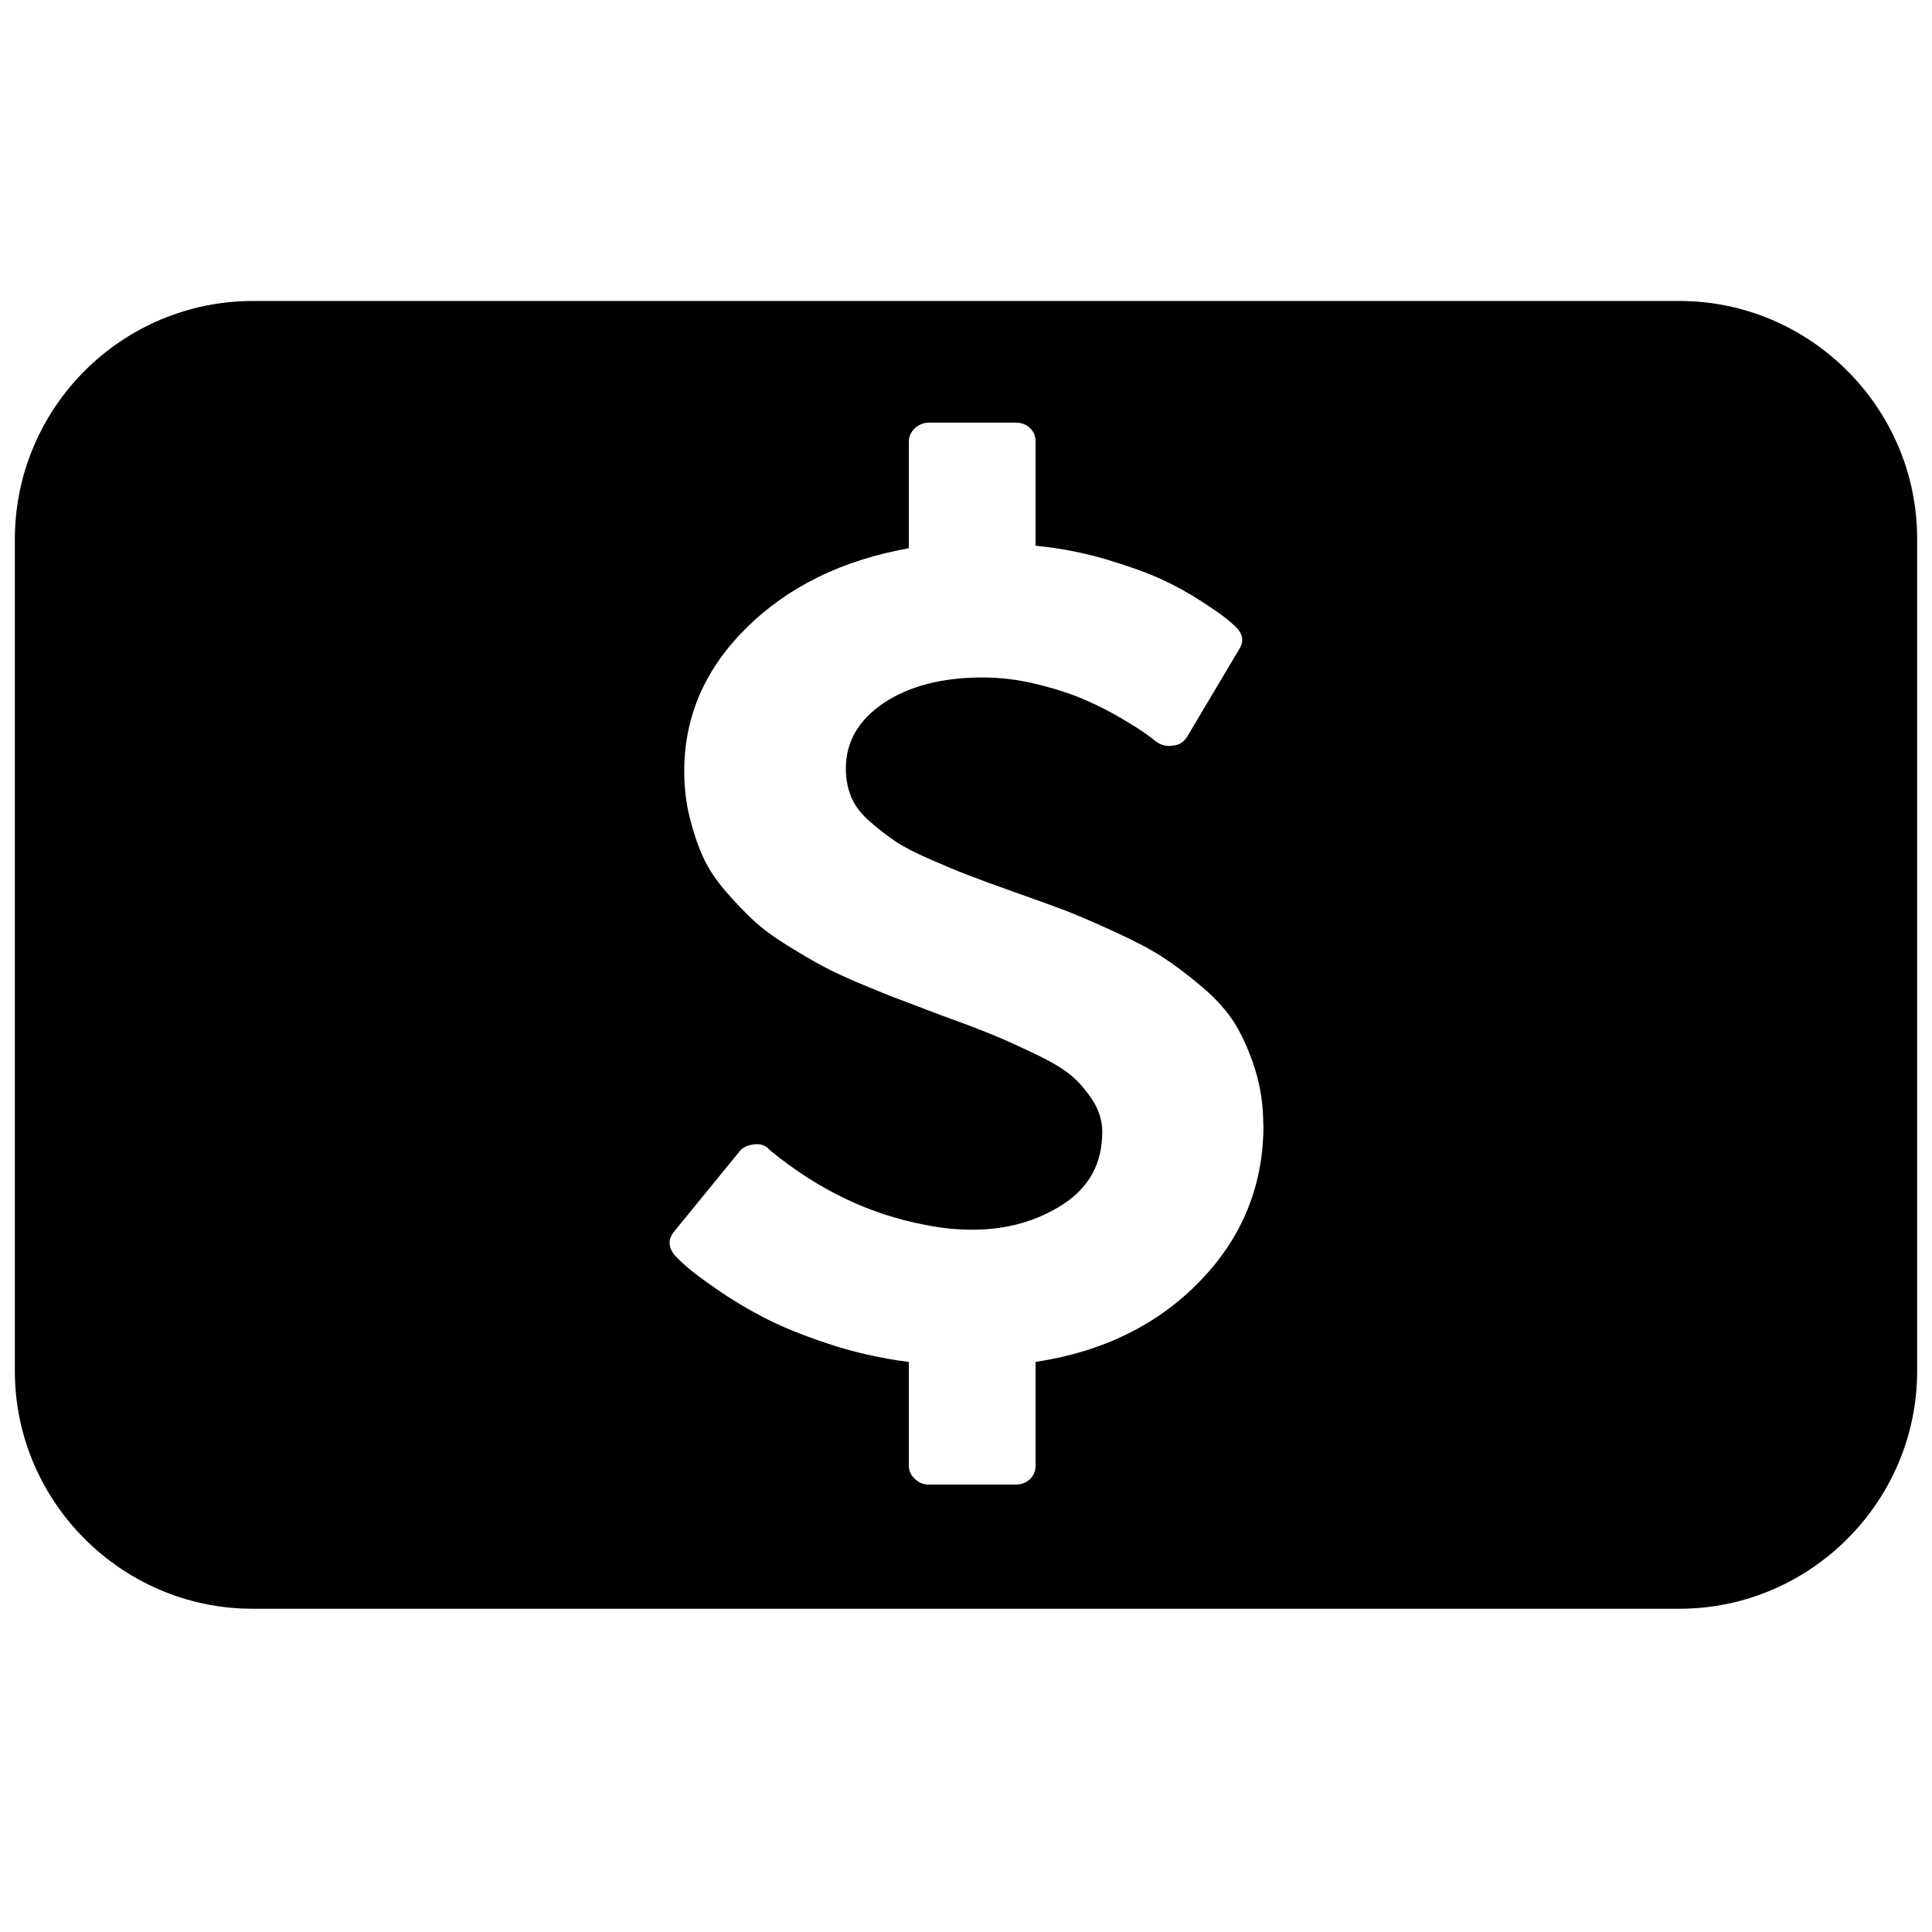
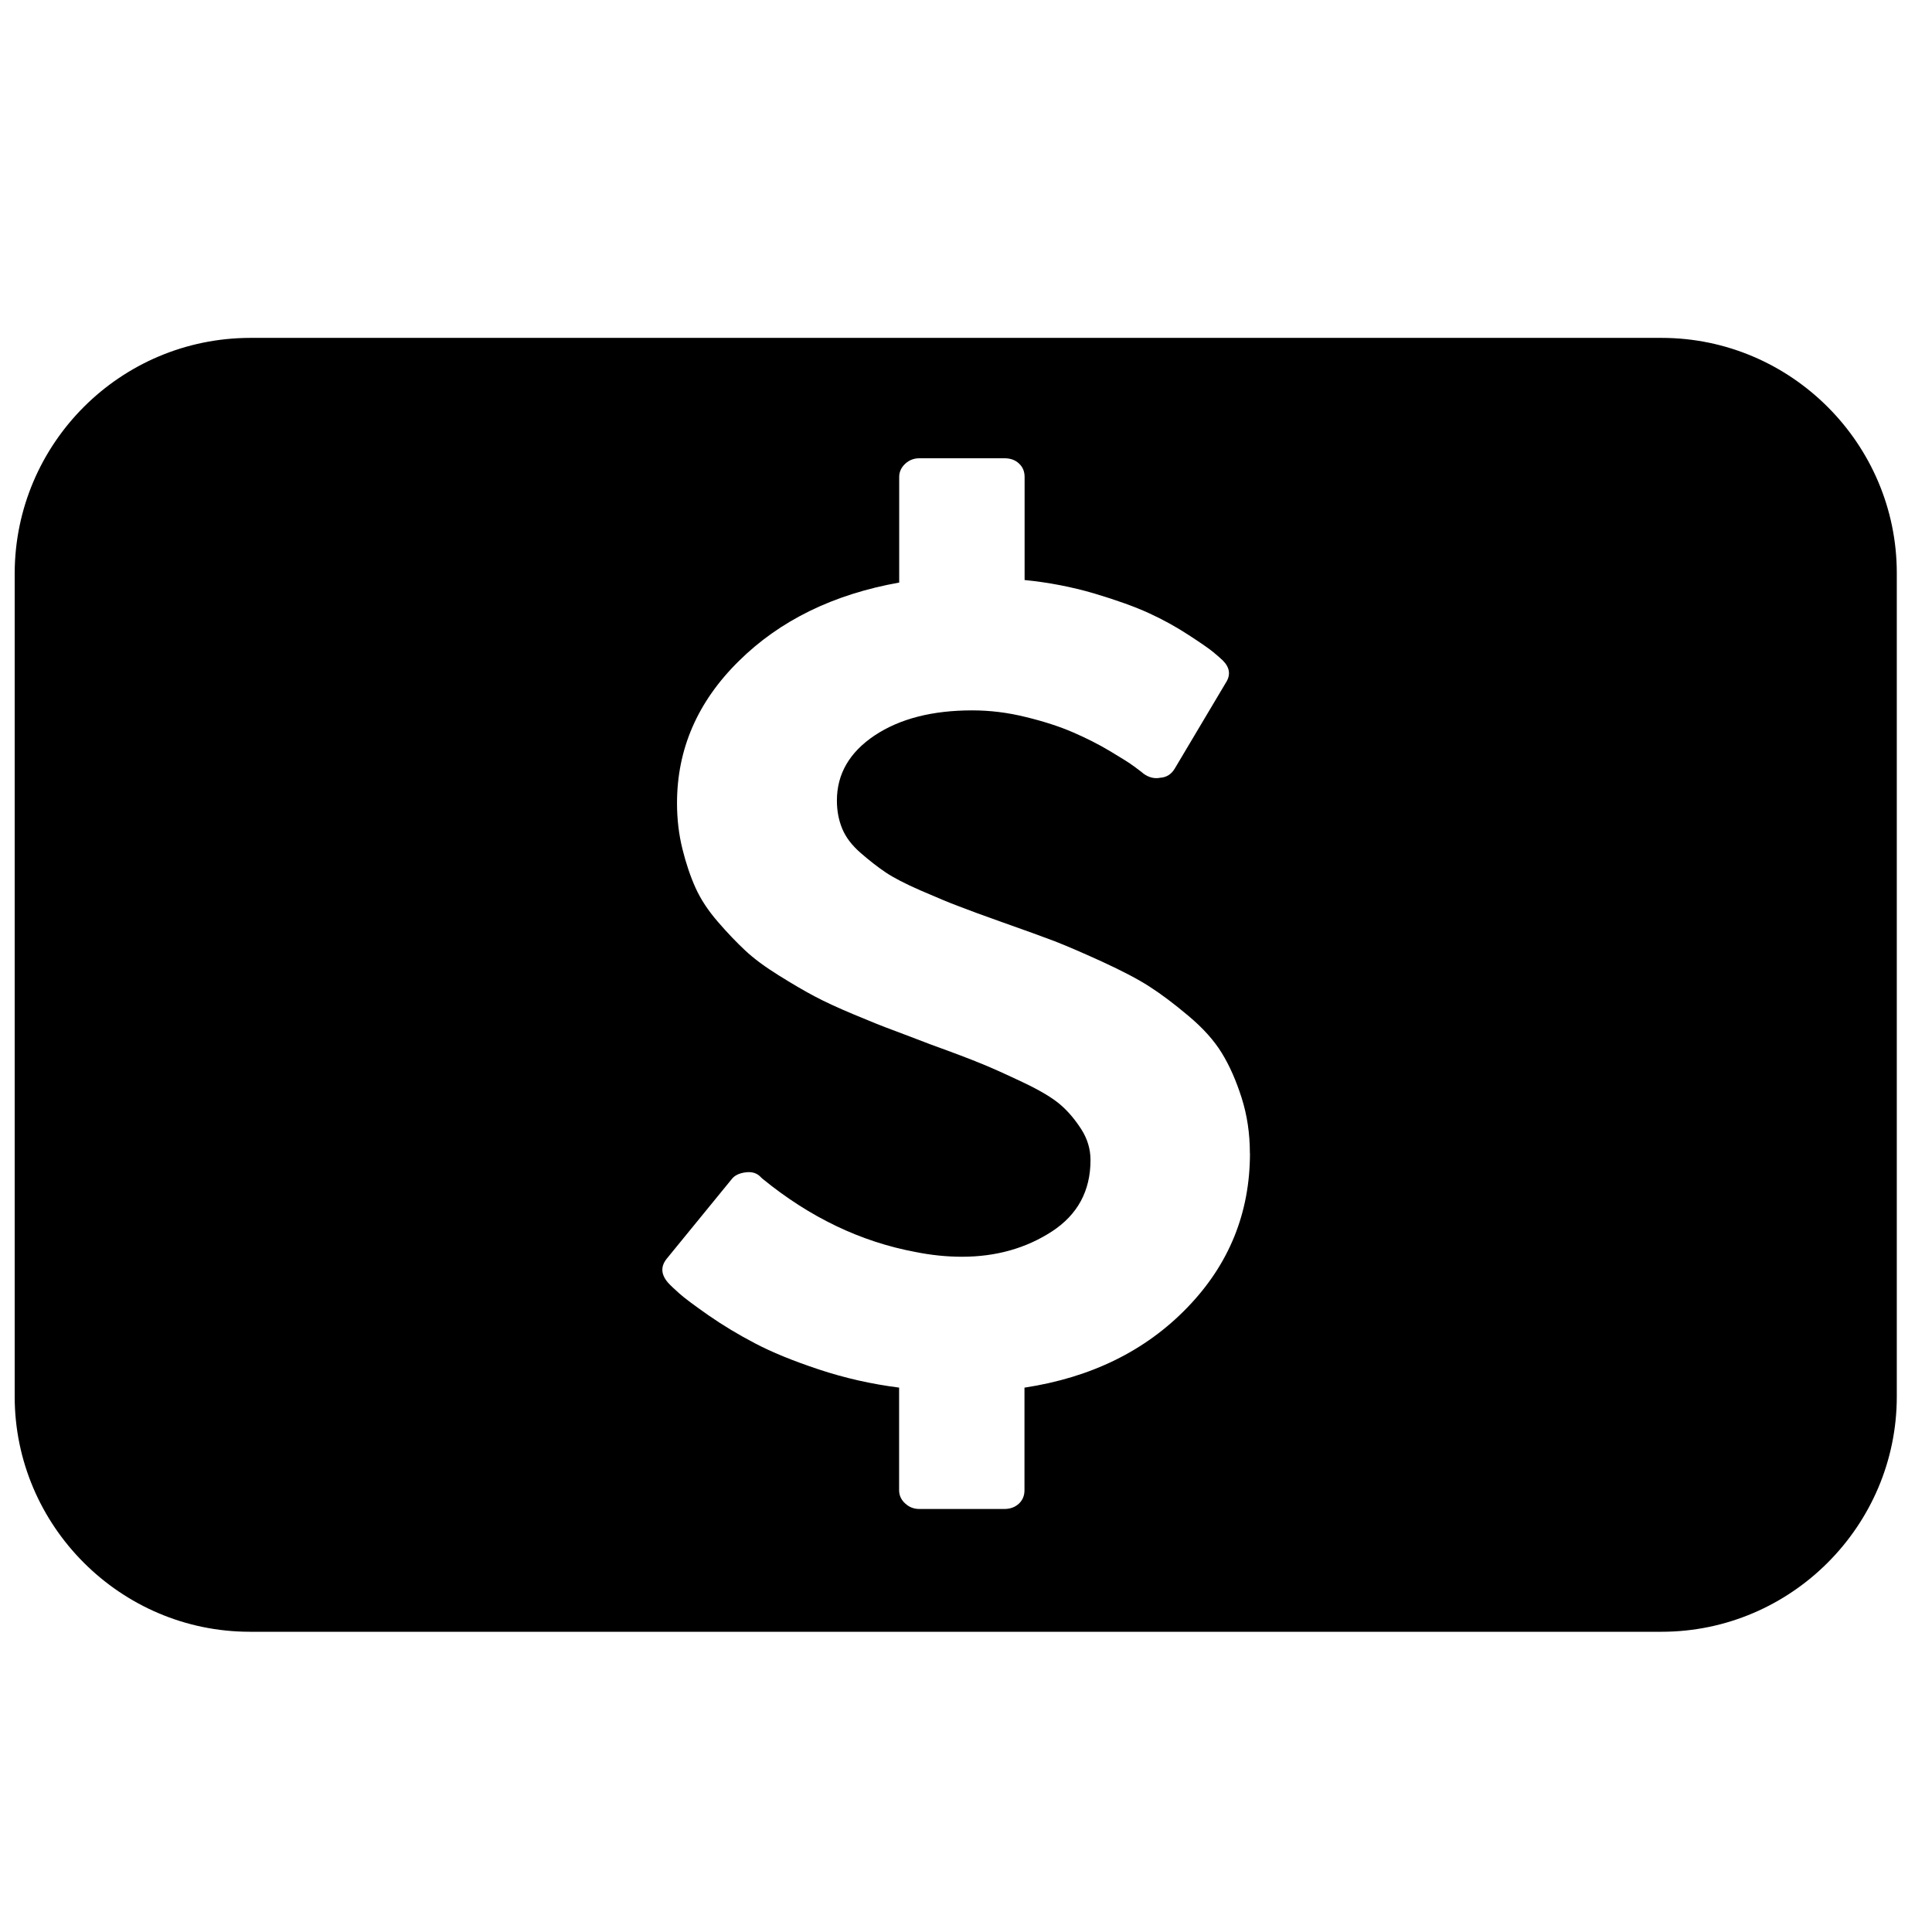
- <svg xmlns="http://www.w3.org/2000/svg" viewBox="0 0 32 32">
-   <g fill="none" fill-rule="evenodd">
-     <path d="M27.817 26.646H4.183c-2.166 0-3.937-1.773-3.937-3.938V8.923C.253 6.75 2.012 4.99 4.186 4.985h23.63c2.166 0 3.938 1.772 3.938 3.938v13.785c0 2.165-1.77 3.937-3.937 3.938zm-6.893-8.014c0-.327-.046-.635-.137-.923-.092-.29-.202-.54-.332-.752-.13-.212-.316-.42-.56-.623-.24-.203-.46-.367-.652-.49-.193-.125-.46-.264-.796-.418-.337-.154-.604-.268-.8-.344-.198-.075-.482-.178-.855-.31-.33-.117-.576-.207-.737-.27-.162-.06-.375-.15-.638-.264-.264-.115-.46-.217-.59-.305-.13-.088-.27-.196-.417-.324-.147-.127-.25-.262-.31-.406-.06-.144-.09-.3-.09-.472 0-.445.21-.808.632-1.09.422-.28.966-.42 1.634-.42.295 0 .595.036.9.112.307.075.568.16.786.255.218.094.424.198.617.313.192.115.33.2.41.26.08.06.132.098.153.118.09.066.186.09.284.07.106-.007.186-.06.243-.157l.853-1.434c.085-.13.067-.256-.052-.374-.042-.04-.094-.085-.157-.137-.064-.053-.2-.148-.412-.286-.21-.137-.432-.26-.668-.368-.235-.108-.54-.217-.917-.33-.376-.11-.764-.185-1.164-.224V7.314c0-.092-.03-.167-.094-.226-.063-.06-.144-.088-.243-.088H15.39c-.09 0-.17.03-.237.093-.066.062-.1.136-.1.22v1.768c-1.103.197-2 .636-2.687 1.316-.69.68-1.033 1.473-1.033 2.376 0 .268.03.523.09.765s.133.46.22.653c.088.193.213.383.375.57.16.186.314.346.458.48.144.135.332.274.564.418.232.144.43.26.596.348.165.088.384.19.658.304.274.115.49.202.65.26.157.06.373.14.647.246.38.137.66.244.844.32.183.074.415.18.696.313.28.133.486.256.616.367.13.11.248.25.353.412.105.163.157.336.157.52 0 .517-.216.916-.648 1.197-.433.28-.934.422-1.503.422-.26 0-.52-.027-.78-.08-.913-.17-1.767-.578-2.56-1.226l-.022-.02c-.063-.072-.147-.1-.253-.088-.112.013-.193.052-.242.117L11.164 20.4c-.105.13-.098.264.02.4.036.04.098.1.186.178.087.078.25.2.49.368.24.167.5.324.78.47.28.148.637.294 1.07.438.432.144.88.245 1.343.304v1.718c0 .085.034.16.1.22.067.063.146.094.238.094h1.423c.1 0 .18-.03.243-.088.063-.06.095-.134.095-.226v-1.718c1.118-.17 2.026-.617 2.725-1.34.7-.723 1.05-1.585 1.05-2.586z" fill="currentColor" fill-rule="nonzero" />
-     <path d="M0 0h32v32H0z" />
-   </g>
+ <svg xmlns="http://www.w3.org/2000/svg" width="32" height="32" viewBox="0 0 45 32">
+   <path d="M38.702 31.507h-32.882c-3.014 0-5.478-2.467-5.478-5.479v-19.179c0.010-3.023 2.457-5.472 5.482-5.479h32.877c3.014 0 5.479 2.465 5.479 5.479v19.179c0 3.012-2.463 5.478-5.478 5.479v0zM29.112 20.358c0-0.455-0.064-0.883-0.191-1.284-0.128-0.403-0.281-0.751-0.462-1.046s-0.44-0.584-0.779-0.867c-0.334-0.282-0.64-0.511-0.907-0.682-0.269-0.174-0.64-0.367-1.107-0.582-0.469-0.214-0.84-0.373-1.113-0.479-0.275-0.104-0.671-0.248-1.19-0.431-0.459-0.163-0.801-0.288-1.025-0.376-0.225-0.083-0.522-0.209-0.888-0.367-0.367-0.16-0.64-0.302-0.821-0.424s-0.376-0.273-0.58-0.451c-0.205-0.177-0.348-0.365-0.431-0.565s-0.125-0.417-0.125-0.657c0-0.619 0.292-1.124 0.879-1.517 0.587-0.39 1.344-0.584 2.273-0.584 0.41 0 0.828 0.050 1.252 0.156 0.427 0.104 0.79 0.223 1.094 0.355 0.303 0.131 0.59 0.275 0.858 0.435 0.267 0.16 0.459 0.278 0.57 0.362s0.184 0.136 0.213 0.164c0.125 0.092 0.259 0.125 0.395 0.097 0.147-0.010 0.259-0.083 0.338-0.218l1.187-1.995c0.118-0.181 0.093-0.356-0.072-0.52-0.058-0.056-0.131-0.118-0.218-0.191-0.089-0.074-0.278-0.206-0.573-0.398-0.292-0.191-0.601-0.362-0.929-0.512-0.327-0.15-0.751-0.302-1.276-0.459-0.523-0.153-1.063-0.257-1.619-0.312v-2.4c0-0.128-0.042-0.232-0.131-0.314-0.088-0.083-0.2-0.122-0.338-0.122h-1.983c-0.125 0-0.237 0.042-0.33 0.129-0.092 0.086-0.139 0.189-0.139 0.306v2.46c-1.535 0.274-2.783 0.885-3.738 1.831-0.96 0.946-1.437 2.049-1.437 3.306 0 0.373 0.042 0.728 0.125 1.064s0.185 0.64 0.306 0.909c0.122 0.269 0.296 0.533 0.522 0.793 0.223 0.259 0.437 0.481 0.637 0.668 0.2 0.188 0.462 0.381 0.785 0.582s0.598 0.362 0.829 0.484c0.23 0.122 0.534 0.264 0.915 0.423 0.381 0.16 0.682 0.281 0.904 0.362 0.218 0.083 0.519 0.195 0.9 0.342 0.529 0.191 0.918 0.339 1.174 0.445 0.255 0.103 0.577 0.25 0.968 0.435 0.39 0.185 0.676 0.356 0.857 0.511 0.181 0.153 0.345 0.348 0.491 0.573 0.146 0.227 0.218 0.467 0.218 0.723 0 0.719-0.301 1.274-0.902 1.665-0.602 0.39-1.299 0.587-2.091 0.587-0.362 0-0.723-0.038-1.085-0.111-1.27-0.237-2.458-0.804-3.562-1.706l-0.031-0.028c-0.088-0.1-0.205-0.139-0.352-0.122-0.156 0.018-0.269 0.072-0.337 0.163l-1.51 1.849c-0.146 0.181-0.136 0.367 0.028 0.557 0.050 0.056 0.136 0.139 0.259 0.248 0.121 0.109 0.348 0.278 0.682 0.512 0.334 0.232 0.696 0.451 1.085 0.654 0.39 0.206 0.886 0.409 1.489 0.609 0.601 0.2 1.224 0.341 1.869 0.423v2.39c0 0.118 0.047 0.223 0.139 0.306 0.093 0.088 0.203 0.131 0.331 0.131h1.98c0.139 0 0.25-0.042 0.338-0.122 0.088-0.083 0.132-0.186 0.132-0.314v-2.39c1.555-0.237 2.819-0.858 3.791-1.864 0.974-1.006 1.461-2.205 1.461-3.598h-0.004z" />
</svg>
